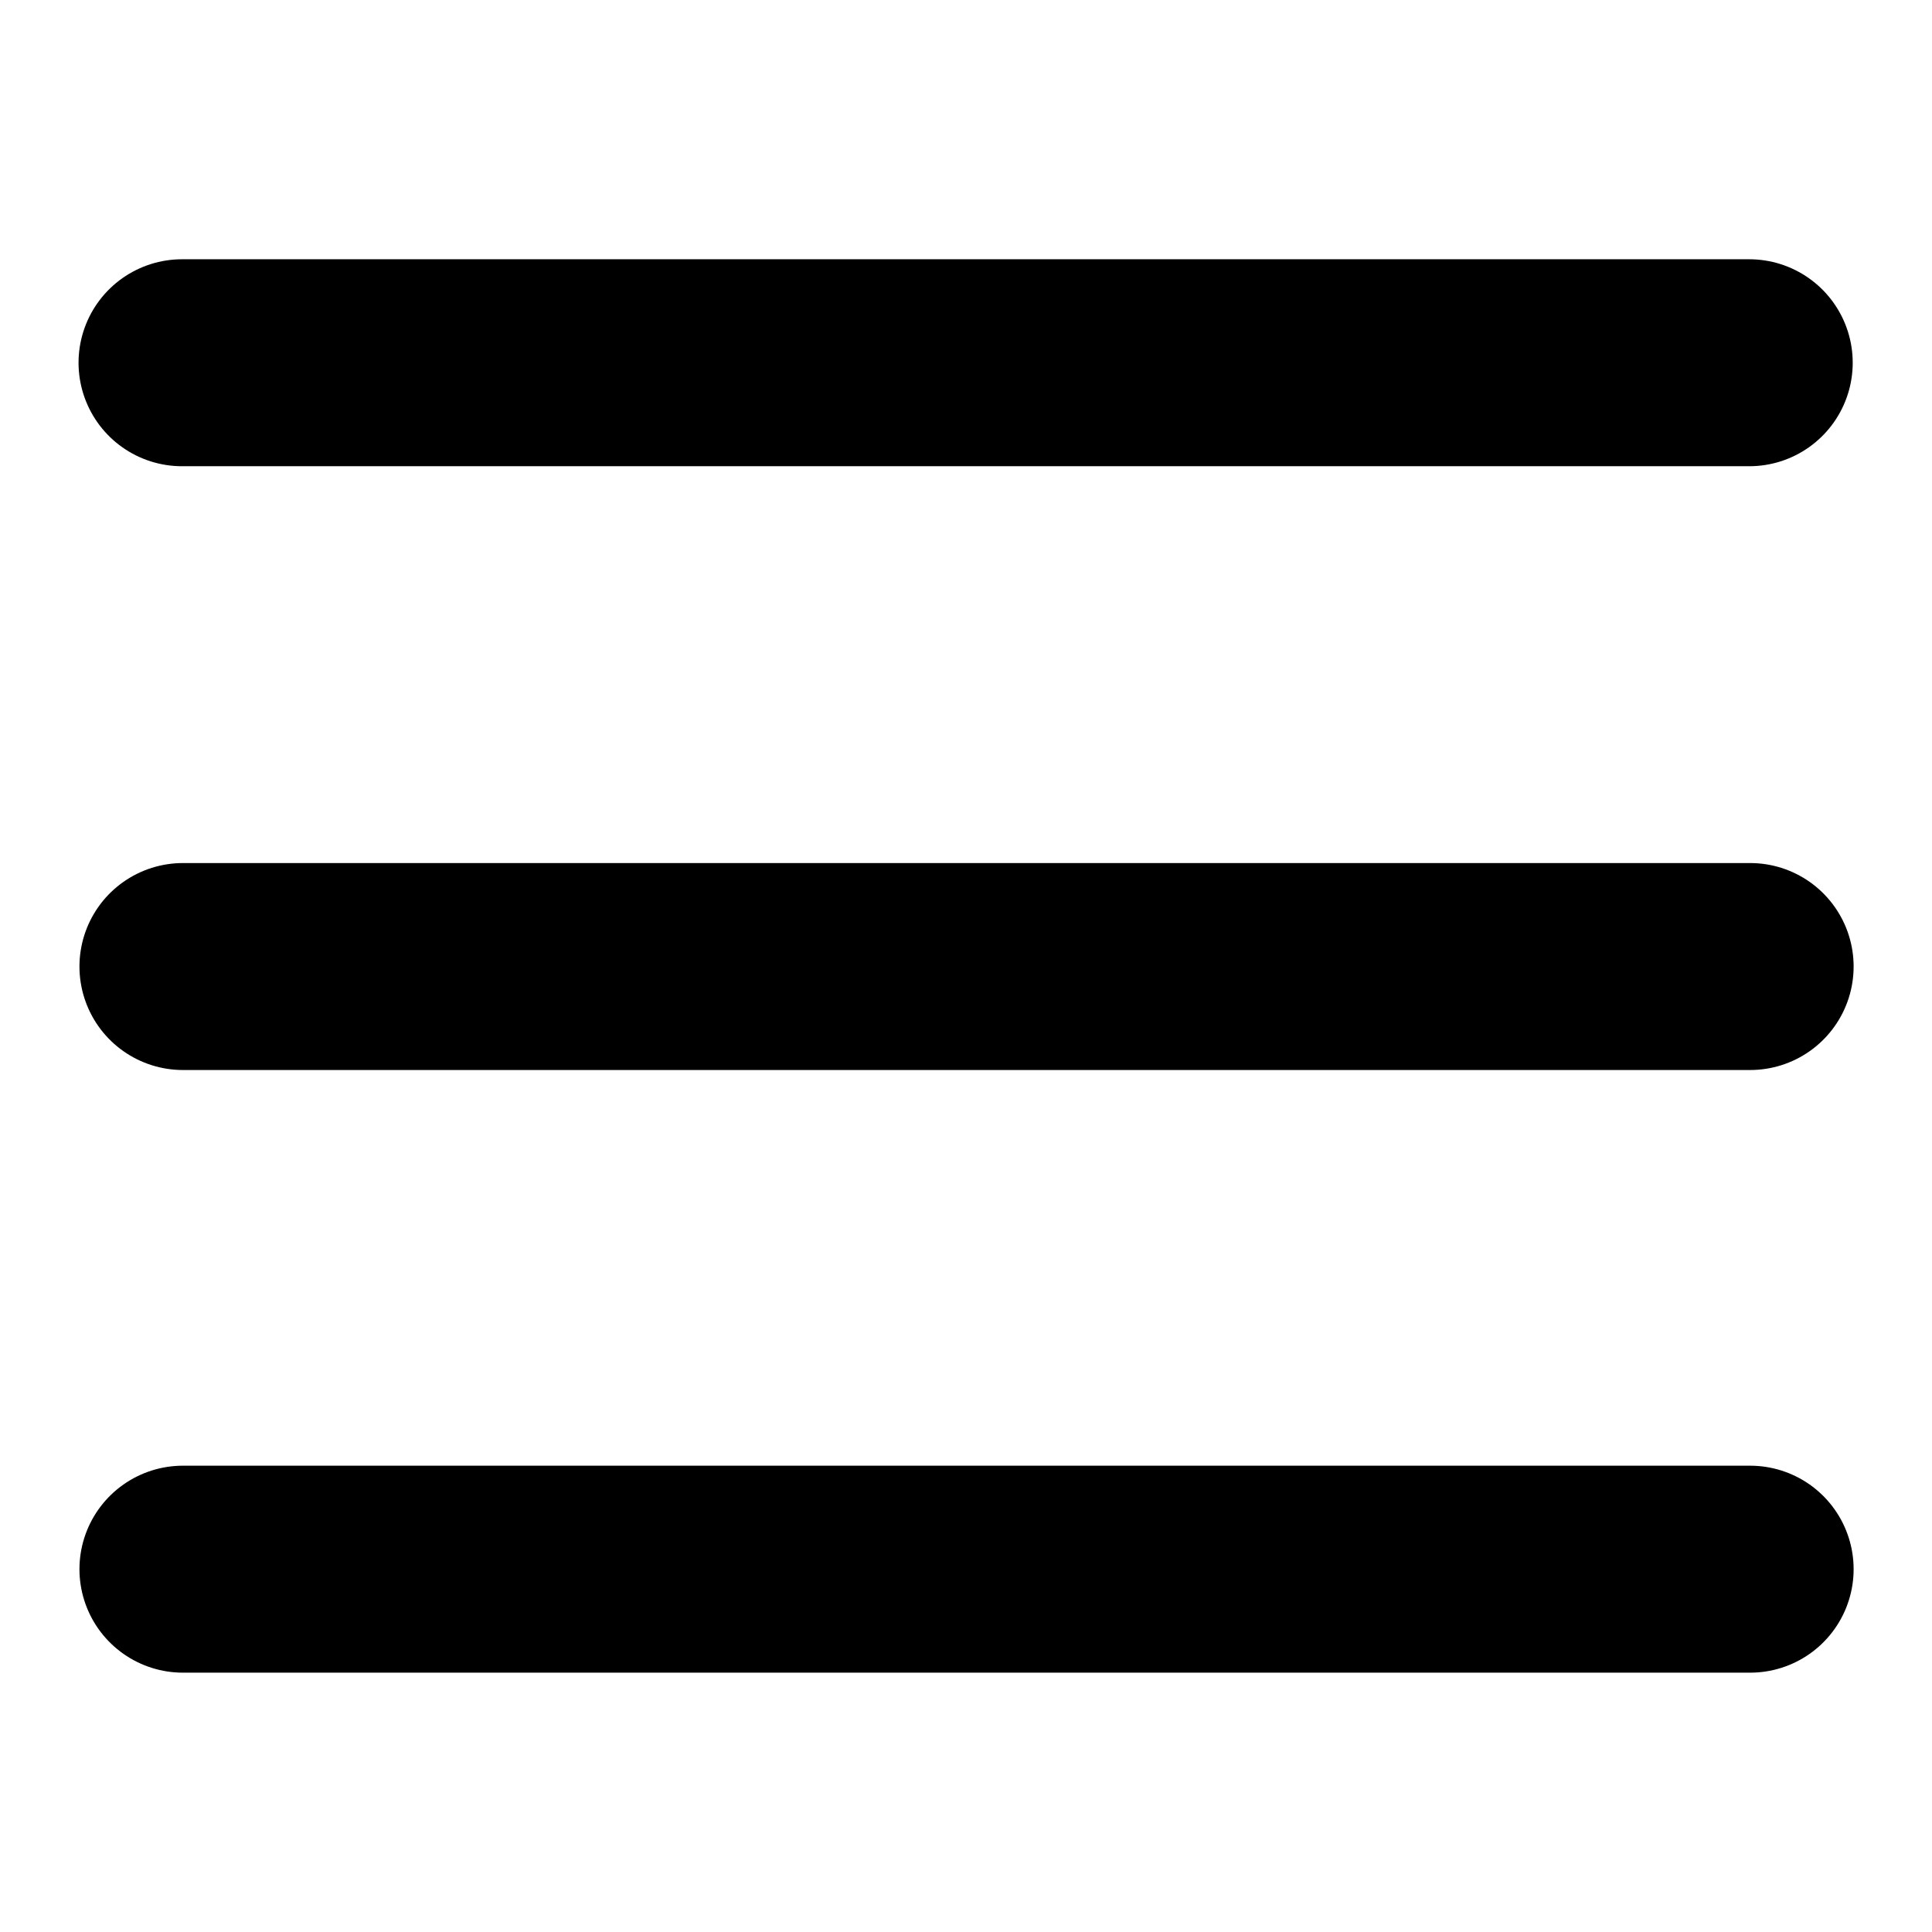
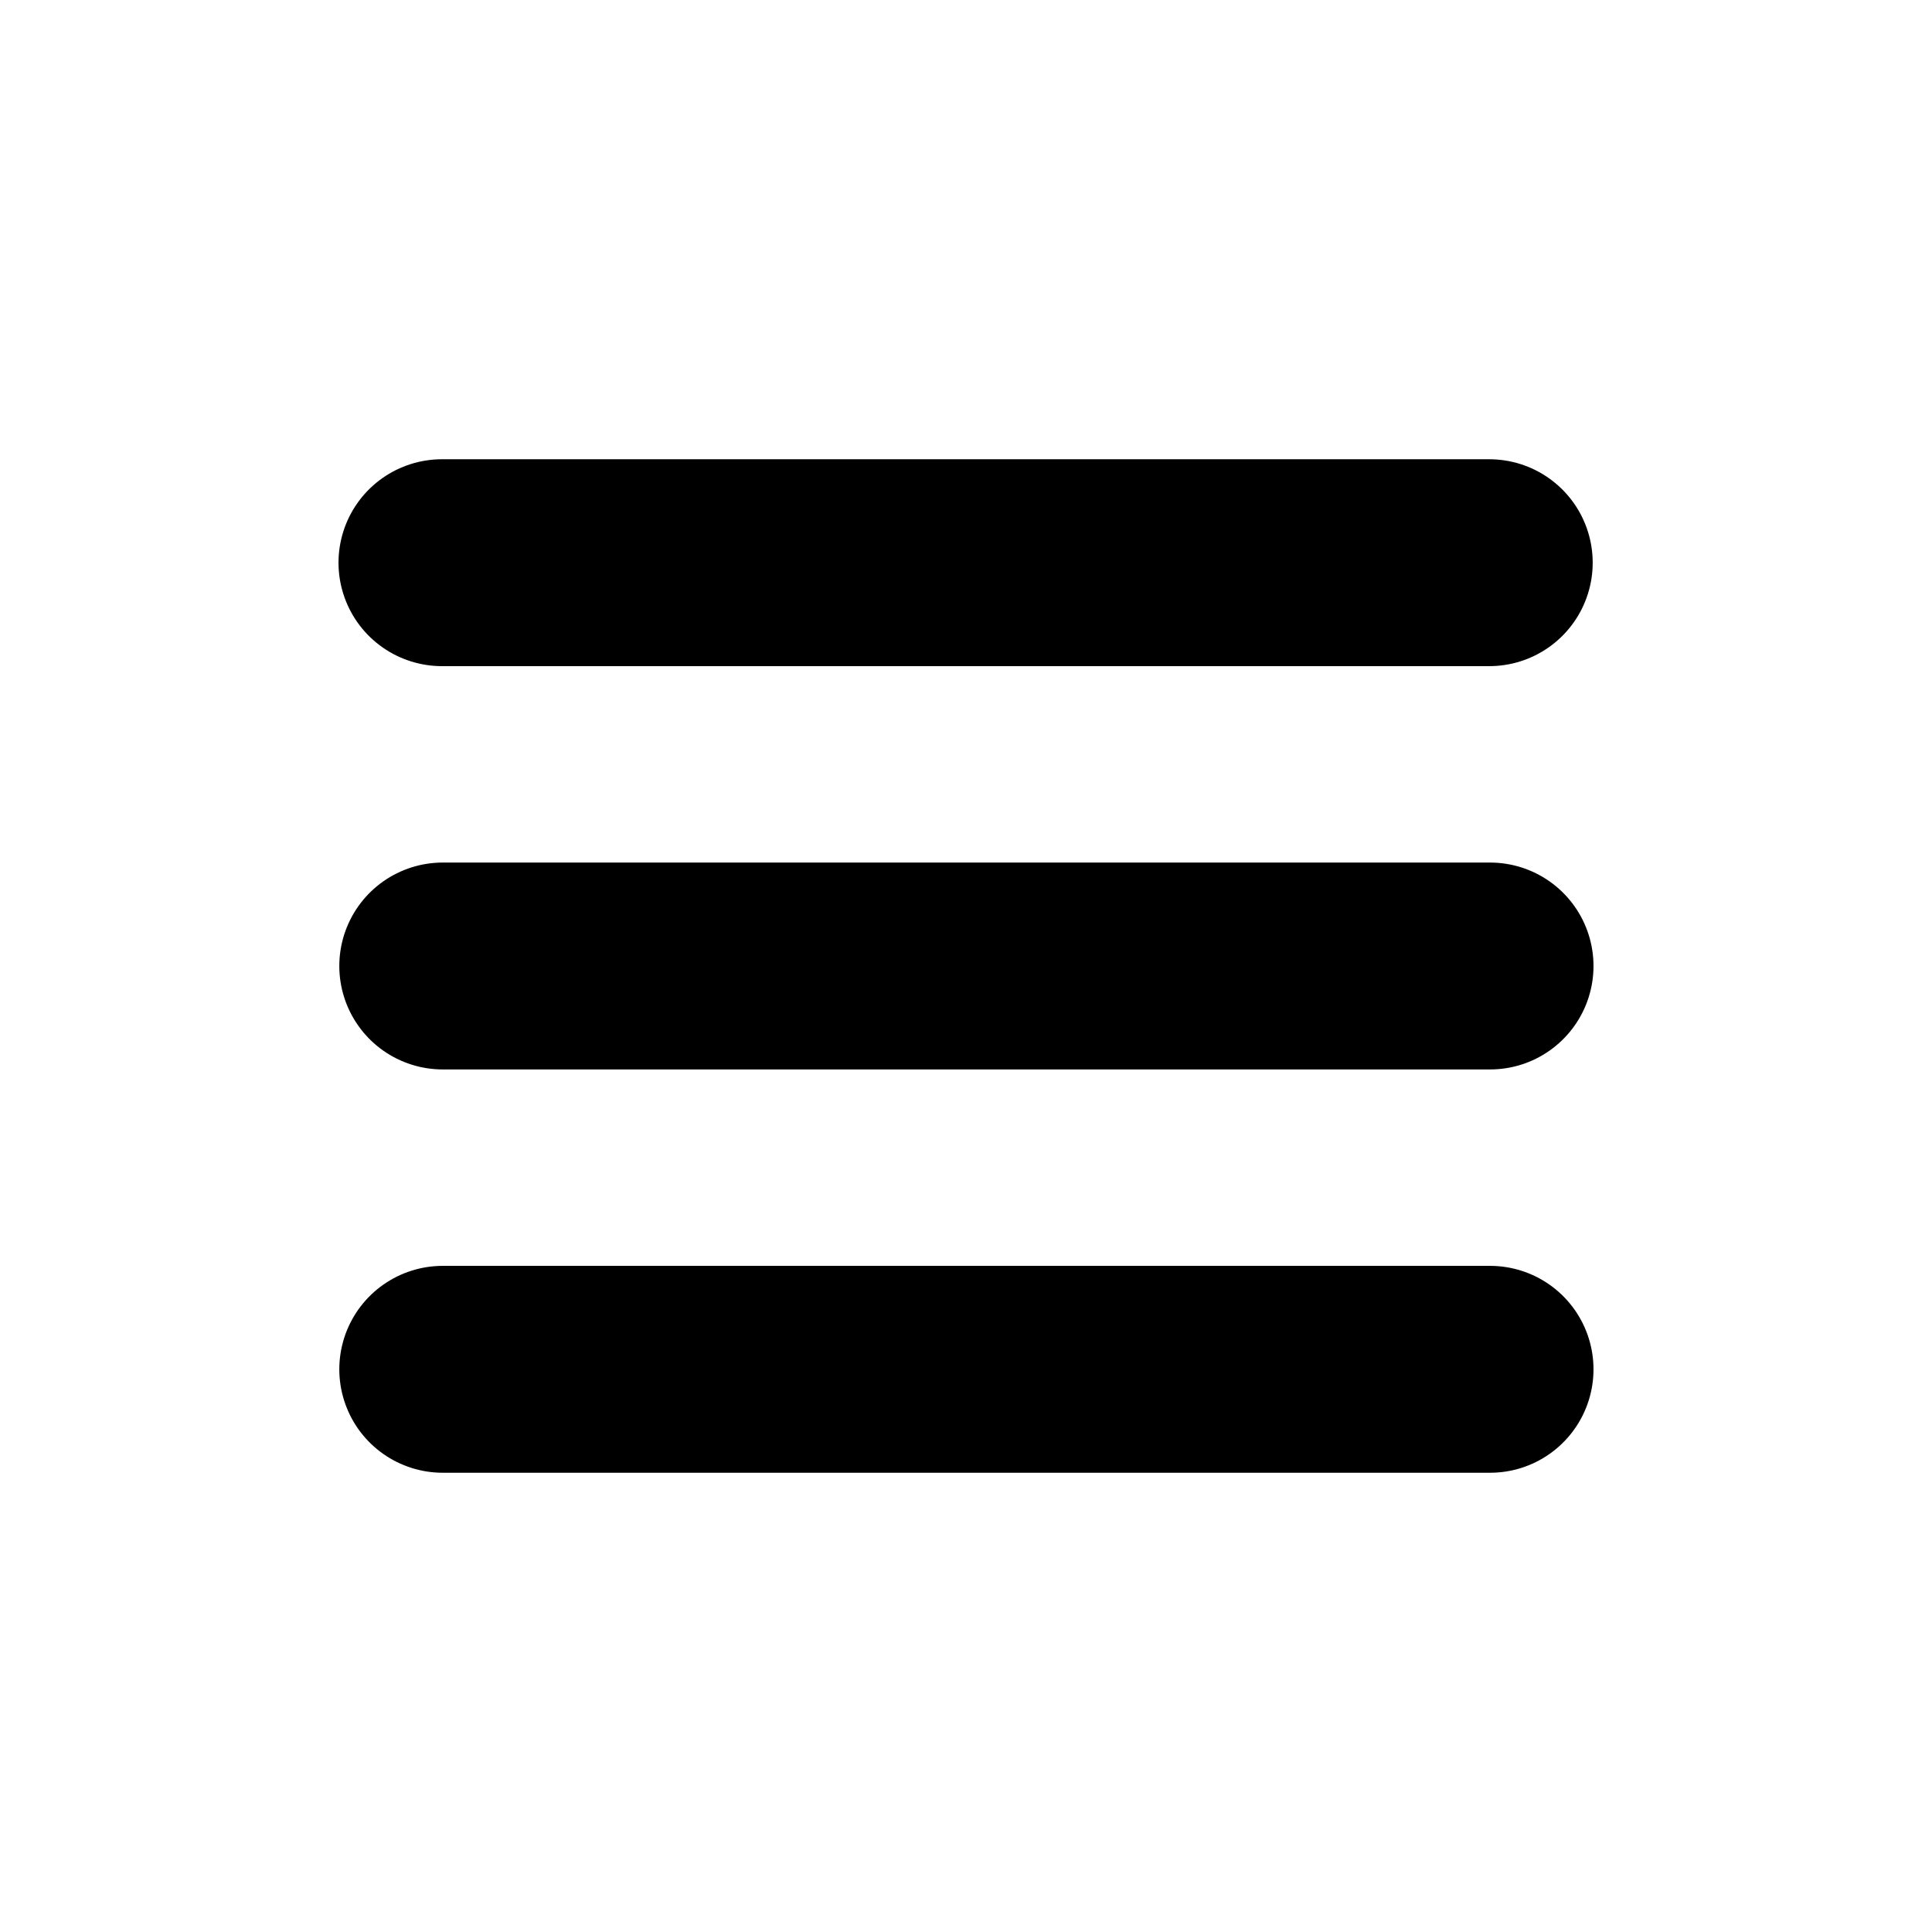
- <svg xmlns="http://www.w3.org/2000/svg" id="svg1869" version="1.1" viewBox="0 0 6.35 6.35" height="24" width="24">
-   <defs id="defs1863" />
-   <g transform="matrix(0.75,0,0,0.75,0,-216.4)" id="layer1" style="stroke:#000000;stroke-opacity:1">
-     <g transform="translate(-433.9273,285.059)" id="g1091" style="stroke:#000000;stroke-opacity:1">
-       <path id="path1193" d="m 434.725,5.064 c 6.868,0 6.868,0 6.868,0" style="fill:none;stroke:#000000;stroke-width:0.907;stroke-linecap:round;stroke-linejoin:bevel;stroke-miterlimit:4;stroke-dasharray:none;stroke-opacity:1" />
-       <path id="path1193-0" d="m 434.729,7.71 c 6.868,0 6.868,0 6.868,0" style="fill:none;stroke:#000000;stroke-width:0.907;stroke-linecap:round;stroke-linejoin:bevel;stroke-miterlimit:4;stroke-dasharray:none;stroke-opacity:1" />
-       <path id="path1193-9" d="m 434.729,10.351 c 6.868,0 6.868,0 6.868,0" style="fill:none;stroke:#000000;stroke-width:0.907;stroke-linecap:round;stroke-linejoin:bevel;stroke-miterlimit:4;stroke-dasharray:none;stroke-opacity:1" />
+ <svg xmlns="http://www.w3.org/2000/svg" id="svg1869" version="1.1" viewBox="0 0 24 24">
+   <defs>
+     <style>
+       .st0 {
+         fill: none;
+         stroke: #000;
+         stroke-linecap: round;
+         stroke-linejoin: bevel;
+         stroke-width: 2.57px;
+       }
+     </style>
+   </defs>
+   <g id="layer1">
+     <g id="g1091">
+       <path id="path1193" class="st0" d="M5.49,6.99h13.01" />
+       <path id="path1193-0" class="st0" d="M5.5,12h13.01" />
+       <path id="path1193-9" class="st0" d="M5.5,17.01h13.01" />
    </g>
  </g>
</svg>
